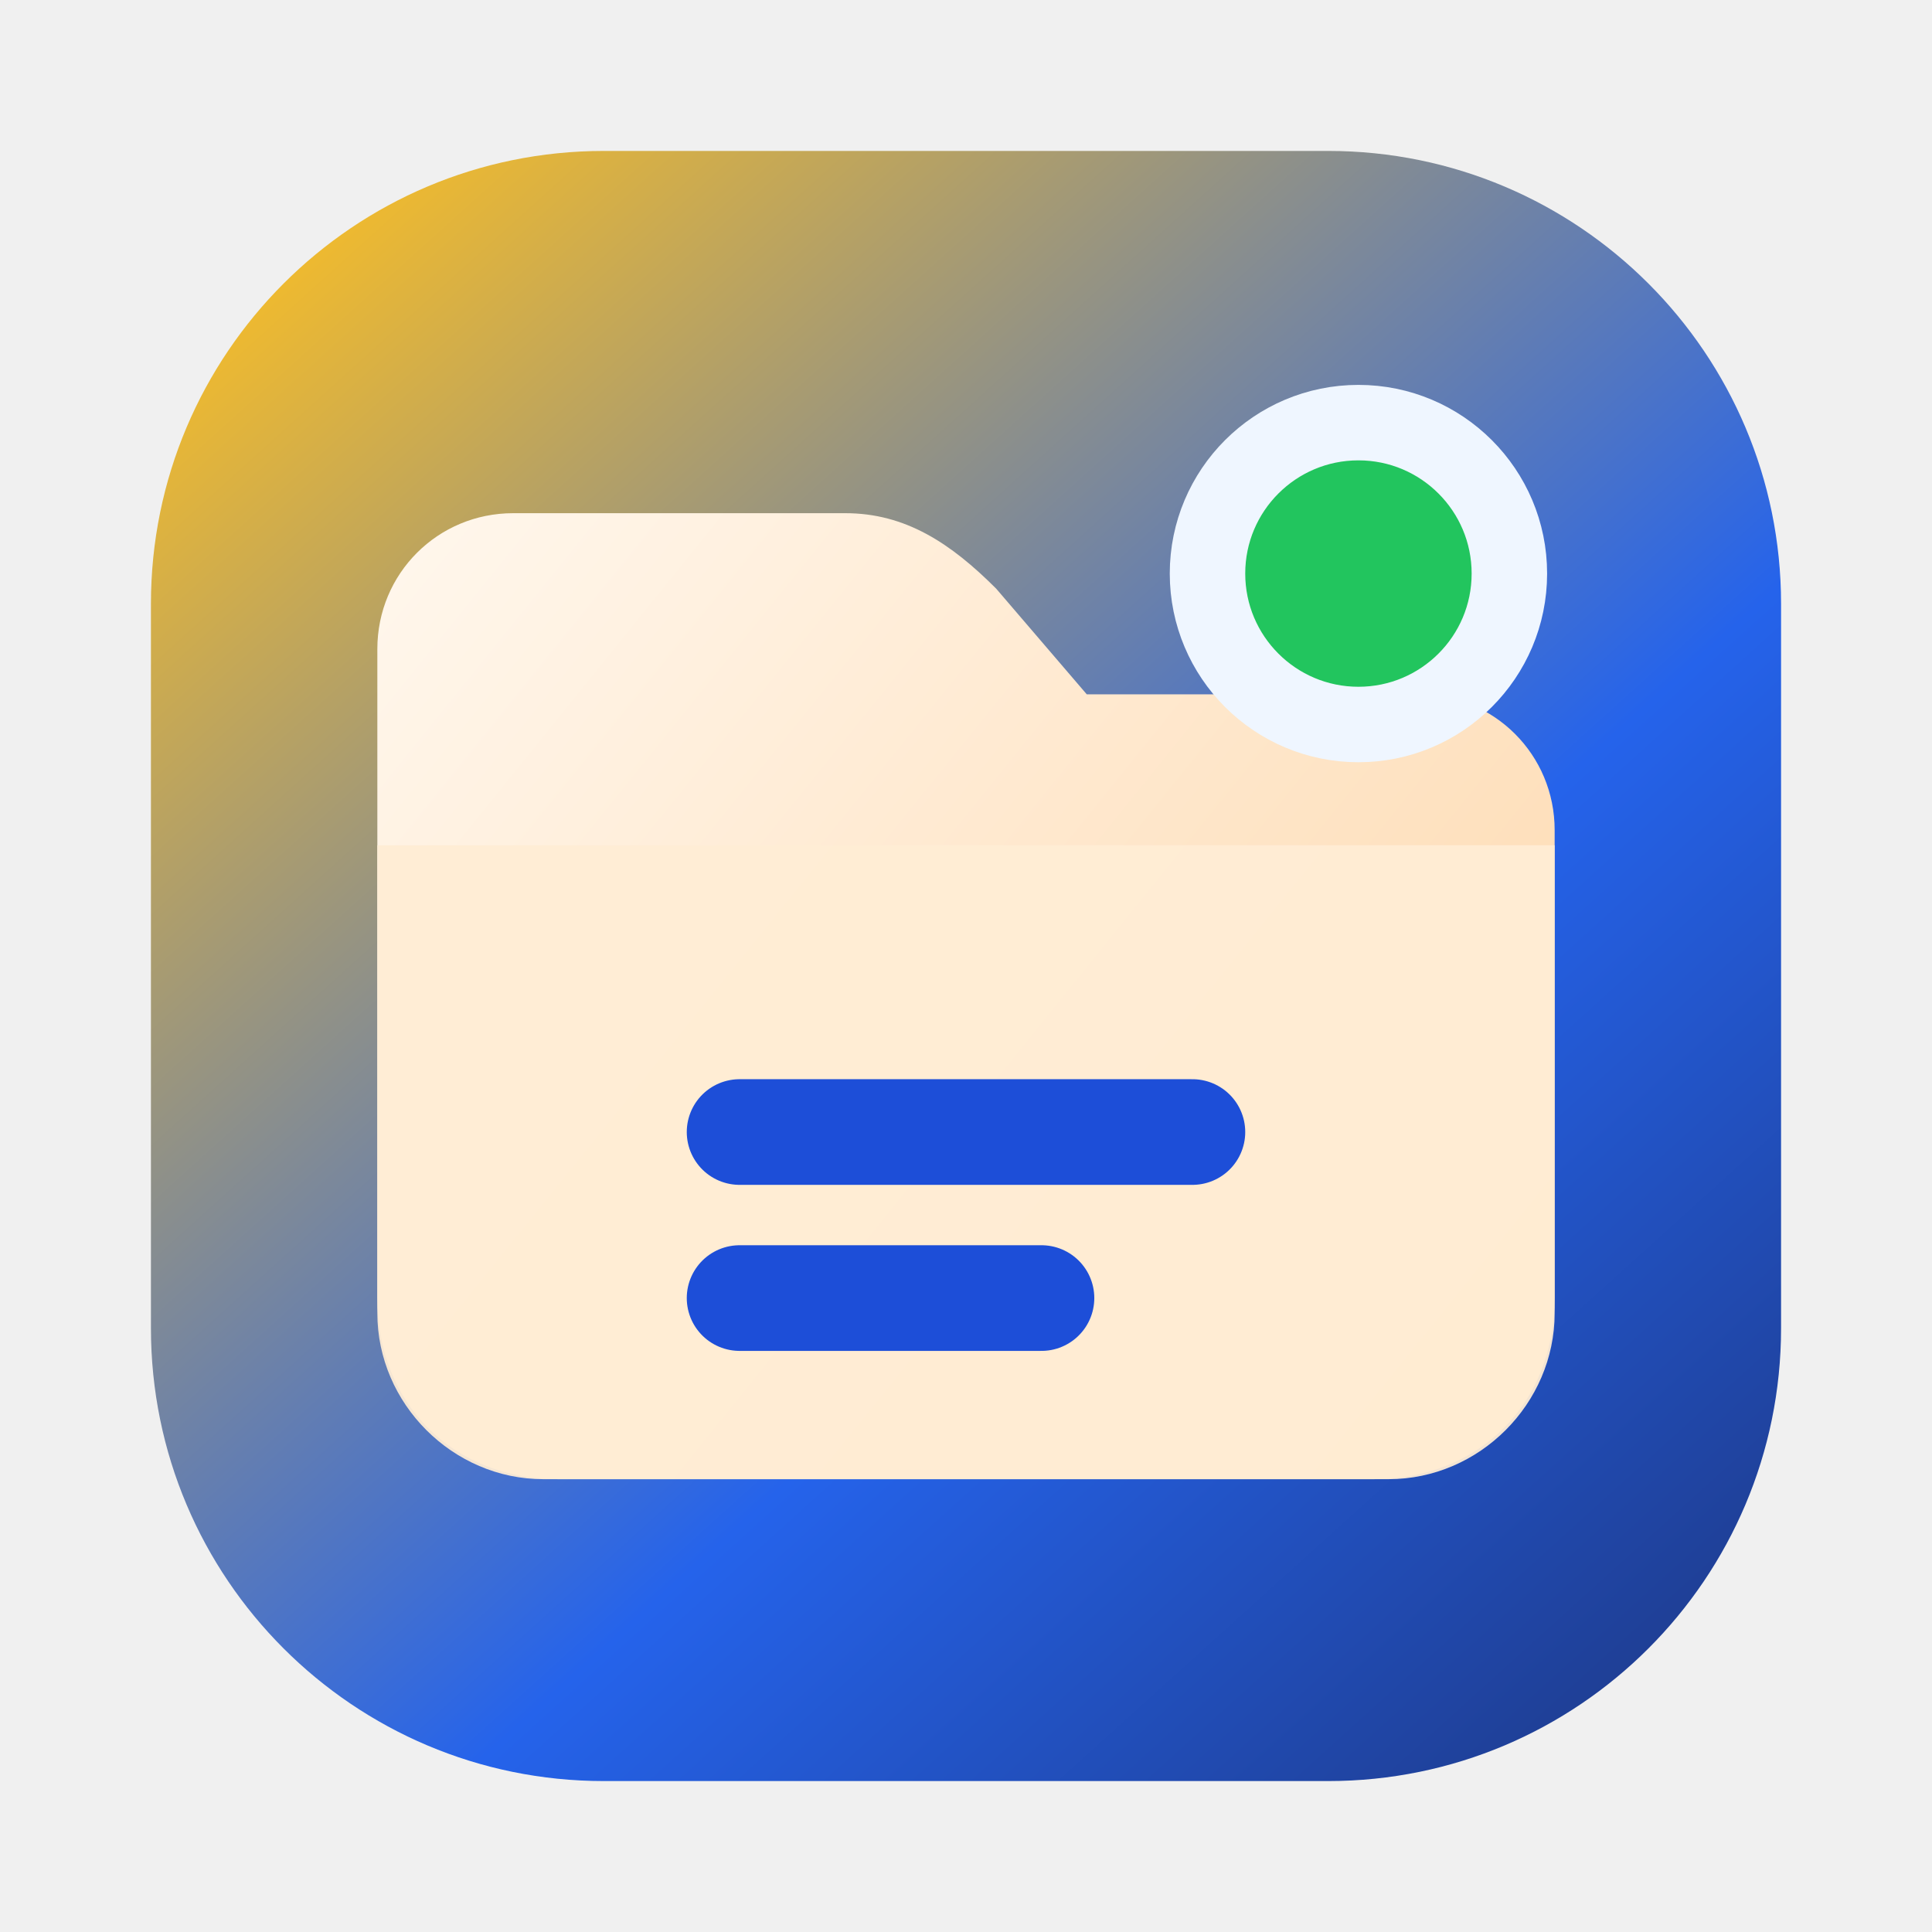
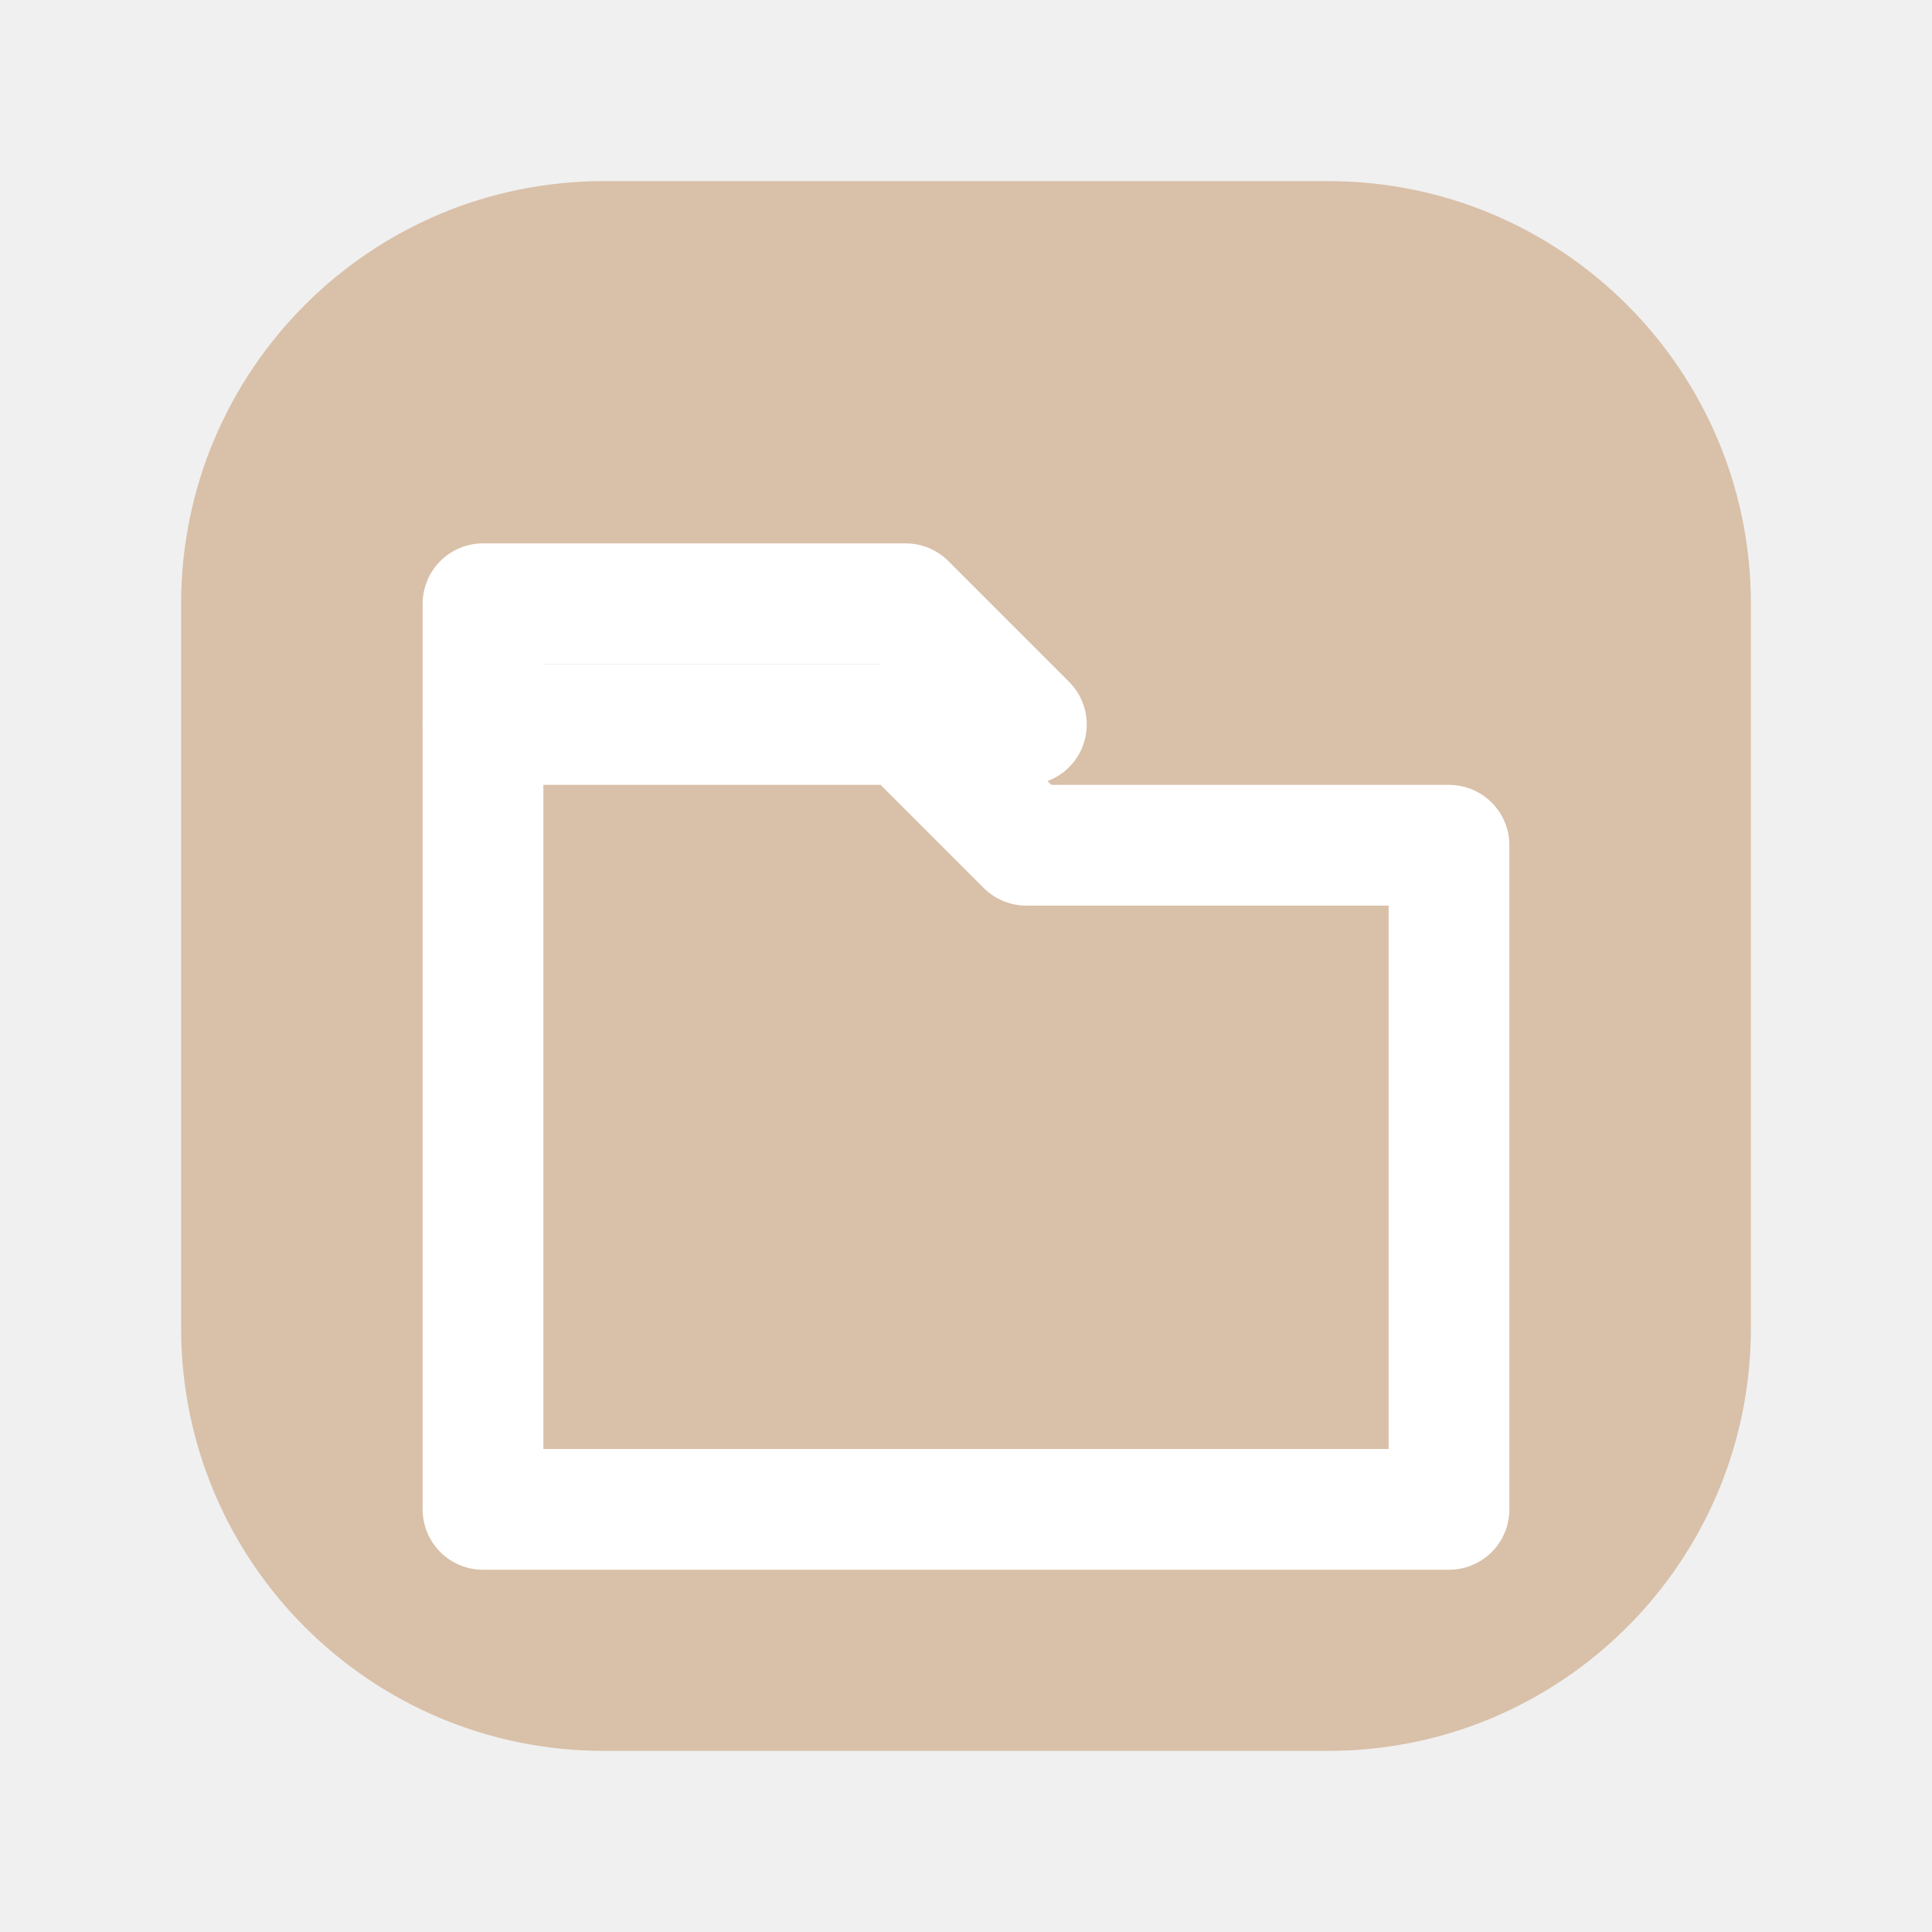
- <svg xmlns="http://www.w3.org/2000/svg" viewBox="0 0 128 128" role="img" aria-label="文件夹收藏">
-   <defs>
-     <linearGradient id="bg" x1="18" y1="12" x2="112" y2="116" gradientUnits="userSpaceOnUse">
-       <stop stop-color="#fbbf24" />
-       <stop offset="0.62" stop-color="#2563eb" />
-       <stop offset="1" stop-color="#1e3a8a" />
-     </linearGradient>
-     <linearGradient id="folder" x1="25" y1="35" x2="103" y2="98" gradientUnits="userSpaceOnUse">
-       <stop stop-color="#fff7ed" />
-       <stop offset="1" stop-color="#fed7aa" />
-     </linearGradient>
-   </defs>
-   <rect x="10" y="10" width="108" height="108" rx="30" fill="url(#bg)" />
-   <path d="M25 43c0-5 4-9 9-9h22c4 0 7 2 10 5l6 7h22c5 0 9 4 9 9v31c0 7-5 12-12 12H37c-7 0-12-5-12-12V43z" fill="url(#folder)" />
-   <path d="M25 56h78v31c0 6-5 11-11 11H36c-6 0-11-5-11-11V56z" fill="#ffedd5" opacity="0.94" />
-   <path d="M49 75h30M49 86h20" stroke="#1d4ed8" stroke-width="7" stroke-linecap="round" />
-   <circle cx="90" cy="38" r="10" fill="#22c55e" stroke="#eff6ff" stroke-width="5" />
+ <svg xmlns="http://www.w3.org/2000/svg" viewBox="0 0 64 64" role="img" aria-label="Folders">
+   <rect x="6" y="6" width="52" height="52" rx="14" fill="#D9C0A9" />
+   <g fill="none" stroke="#FFFFFF" stroke-width="4" stroke-linecap="round" stroke-linejoin="round">
+     <path d="M16 24h14l4 4h14v22H16z" />
+     <path d="M16 24v-4h14l4 4" />
+   </g>
</svg>
